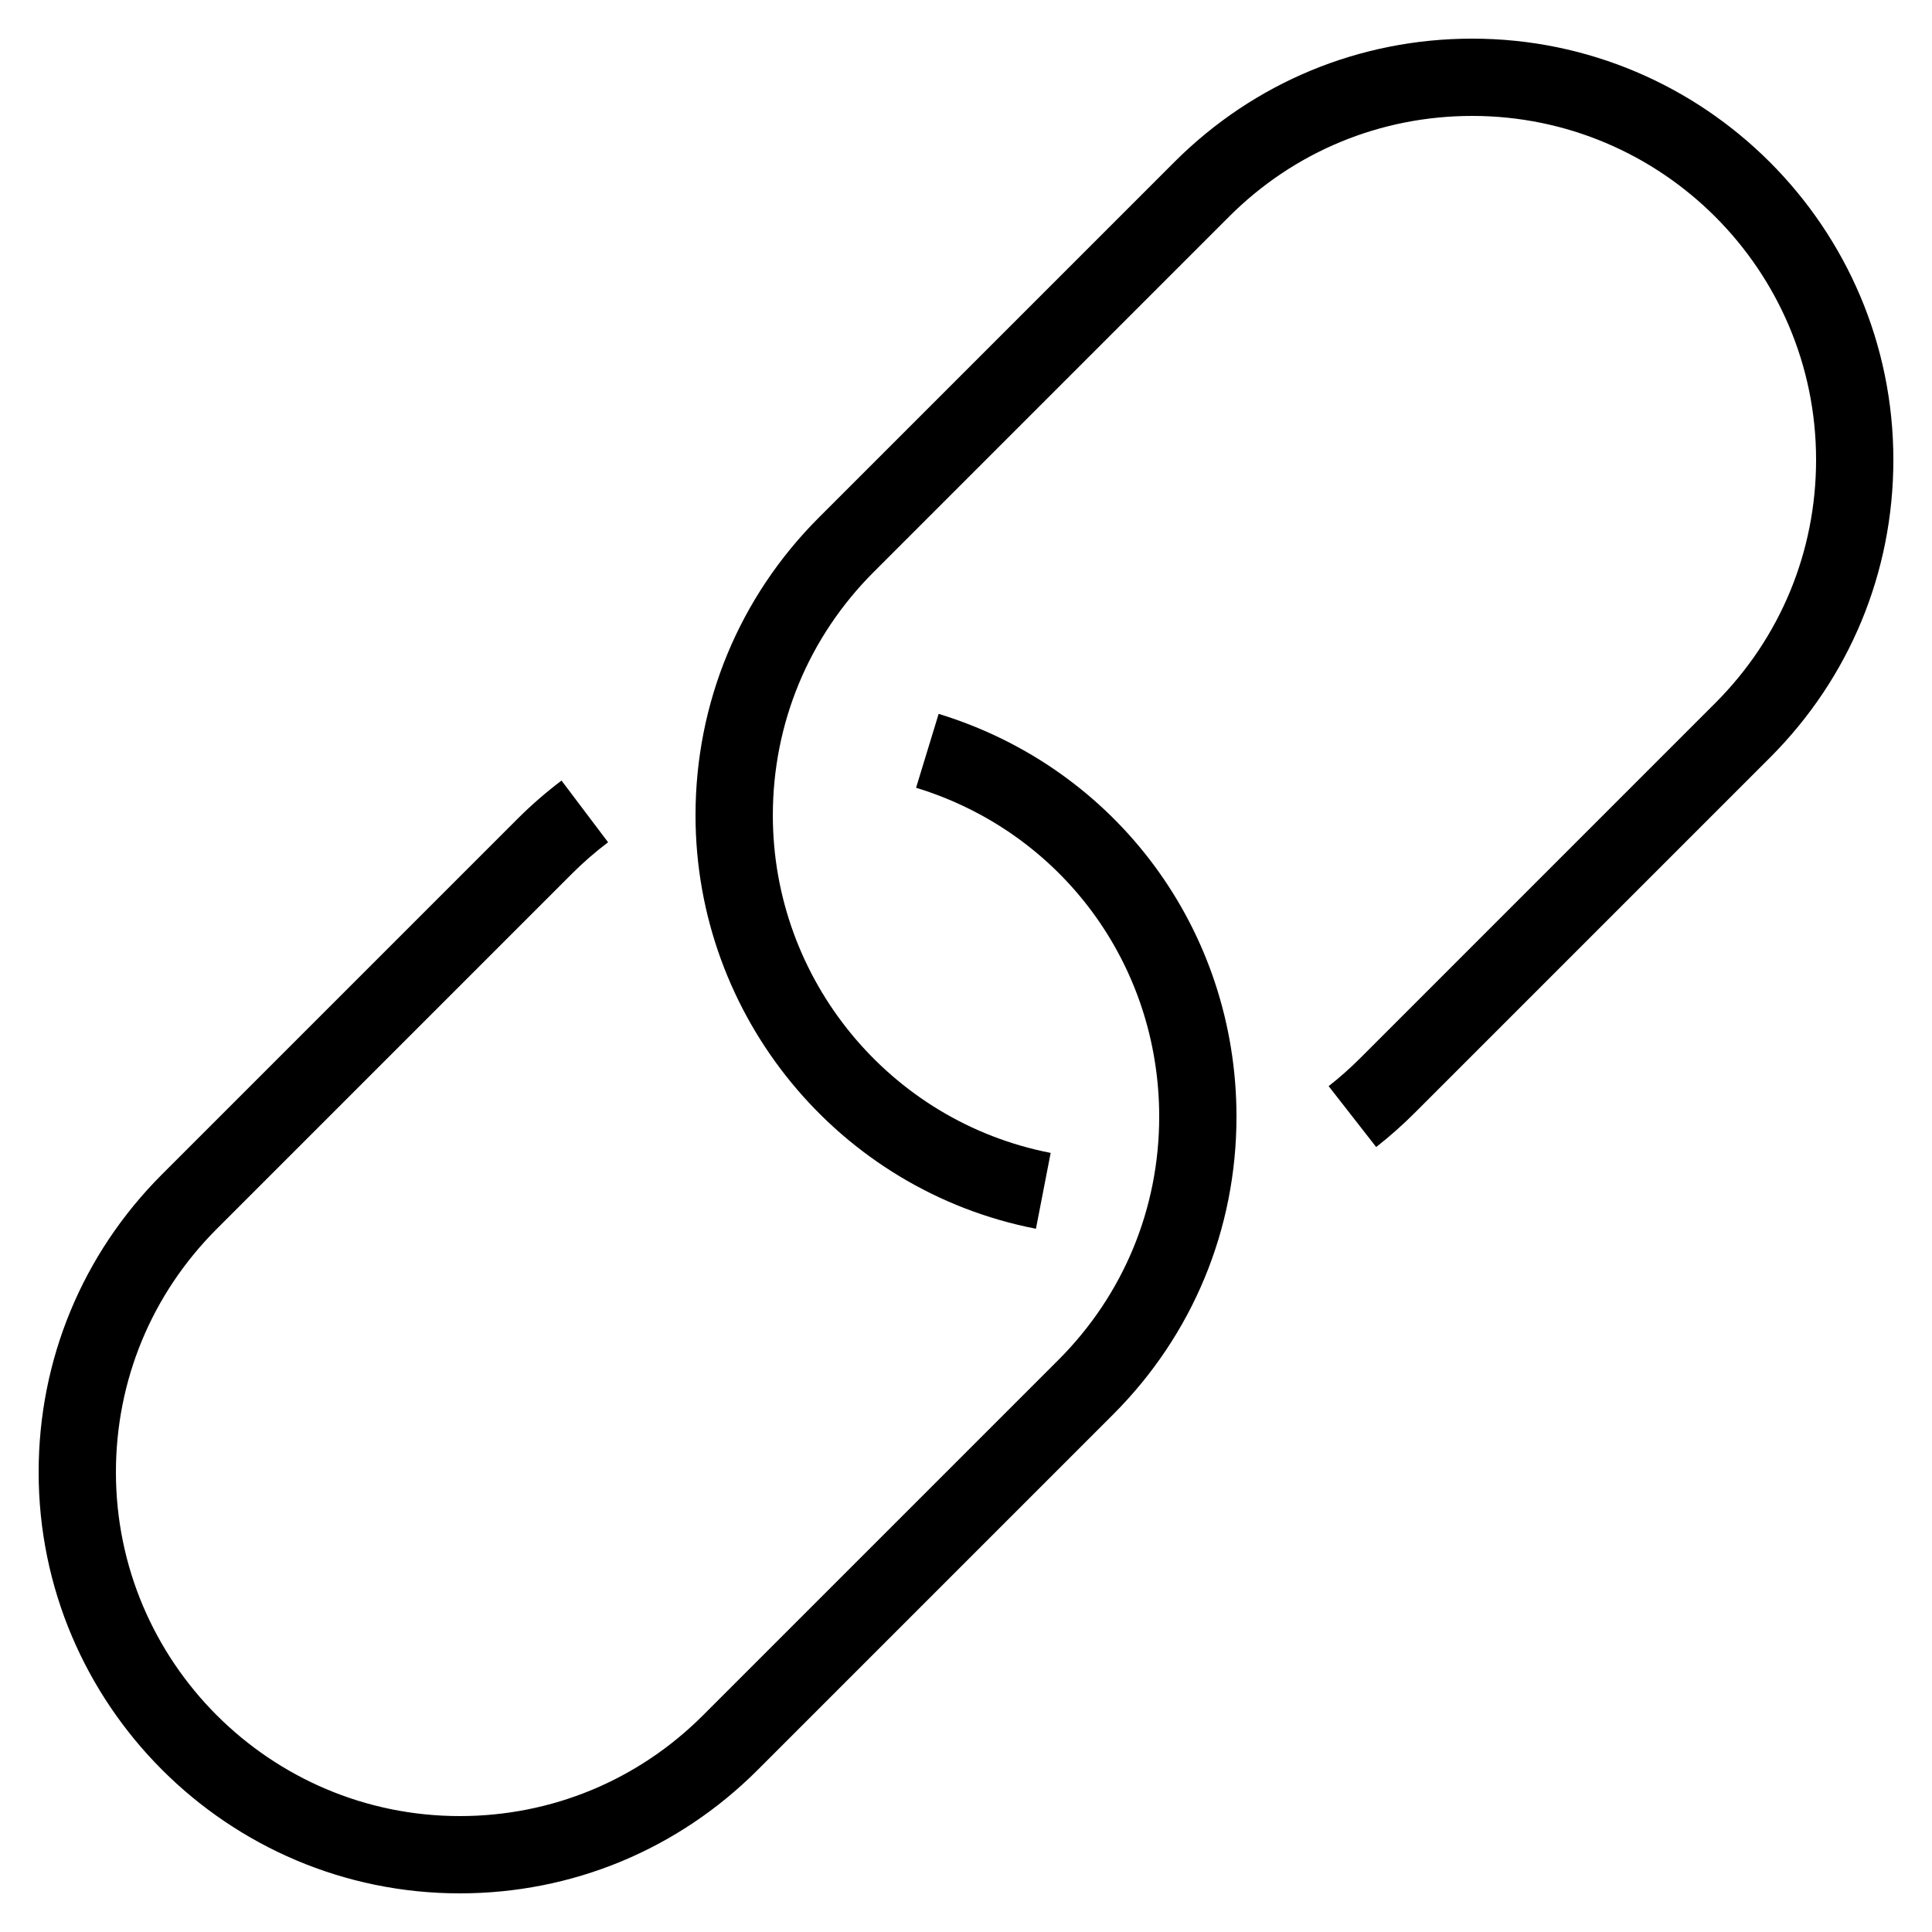
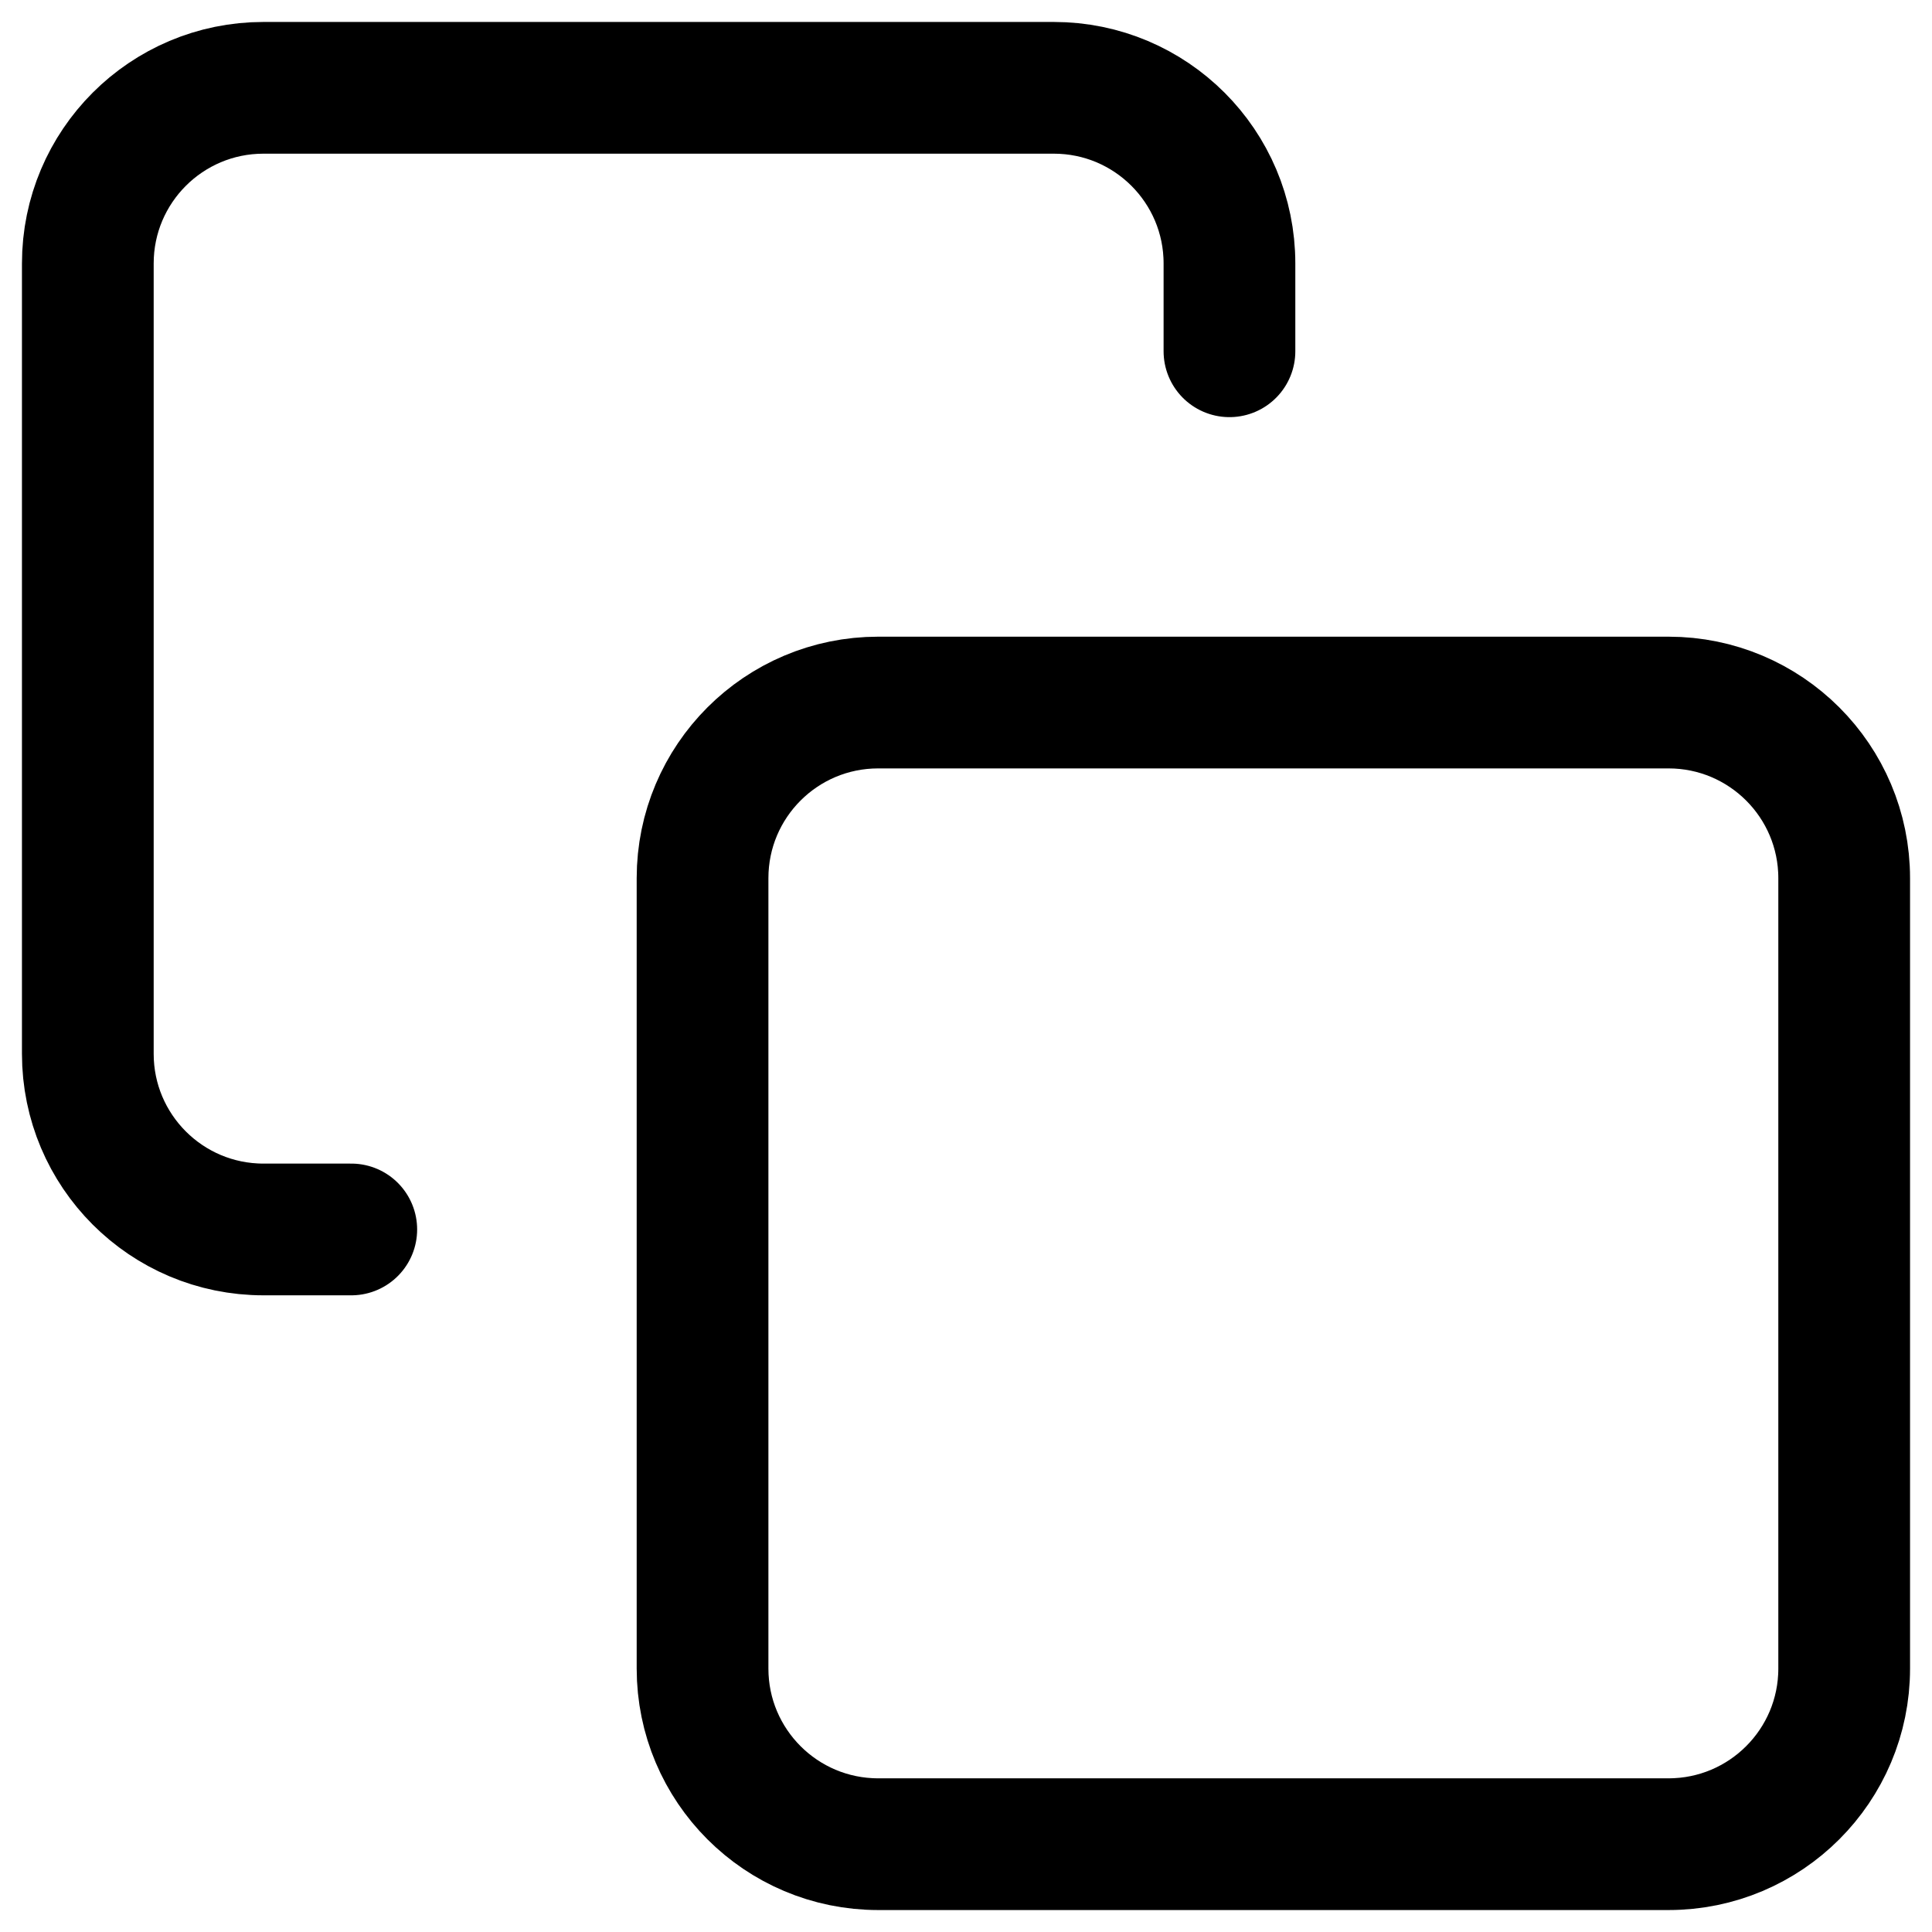
- <svg xmlns="http://www.w3.org/2000/svg" style="enable-background:new 0 0 50 50;" version="1.1" viewBox="0 0 50 50" xml:space="preserve">
-   <g id="Layer_1">
-     <path d="M11.899,49c2.911,0,5.648-1.134,7.707-3.192l9.201-9.201C30.866,34.548,32,31.811,32,28.899   c0-4.825-3.098-9.014-7.708-10.424l-0.584,1.912C27.472,21.539,30,24.959,30,28.899c0,2.377-0.926,4.612-2.606,6.293l-9.201,9.201   C16.512,46.074,14.276,47,11.899,47C6.992,47,3,43.008,3,38.101c0-2.377,0.926-4.612,2.606-6.293l9.201-9.201   c0.291-0.291,0.604-0.563,0.93-0.809l-1.205-1.597c-0.398,0.301-0.782,0.634-1.139,0.991l-9.201,9.201   C2.134,32.452,1,35.189,1,38.101C1,44.11,5.89,49,11.899,49z" />
-     <path d="M38.101,1c-2.911,0-5.648,1.134-7.707,3.192l-9.201,9.201C19.134,15.452,18,18.189,18,21.101   c0,5.208,3.705,9.707,8.81,10.699l0.381-1.963c-4.166-0.81-7.19-4.483-7.19-8.736c0-2.377,0.926-4.612,2.606-6.293l9.201-9.201   C33.488,3.926,35.724,3,38.101,3C43.008,3,47,6.992,47,11.899c0,2.377-0.926,4.612-2.606,6.293l-9.2,9.201   c-0.259,0.258-0.53,0.499-0.809,0.716l1.23,1.576c0.342-0.267,0.676-0.562,0.991-0.877l9.201-9.201   C47.866,17.548,49,14.811,49,11.899C49,5.89,44.11,1,38.101,1z" />
+ <svg xmlns="http://www.w3.org/2000/svg" width="22" height="22" viewBox="0 0 22 22">
+   <g fill="none" fill-rule="evenodd" stroke="#000" stroke-linecap="round" stroke-linejoin="round" stroke-width="1.5" transform="translate(1 1)">
+     <rect width="13" height="13" x="7" y="7" rx="2" />
+     <path d="M3 13H2a2 2 0 0 1-2-2V2a2 2 0 0 1 2-2h9a2 2 0 0 1 2 2v1" />
  </g>
-   <g />
</svg>
